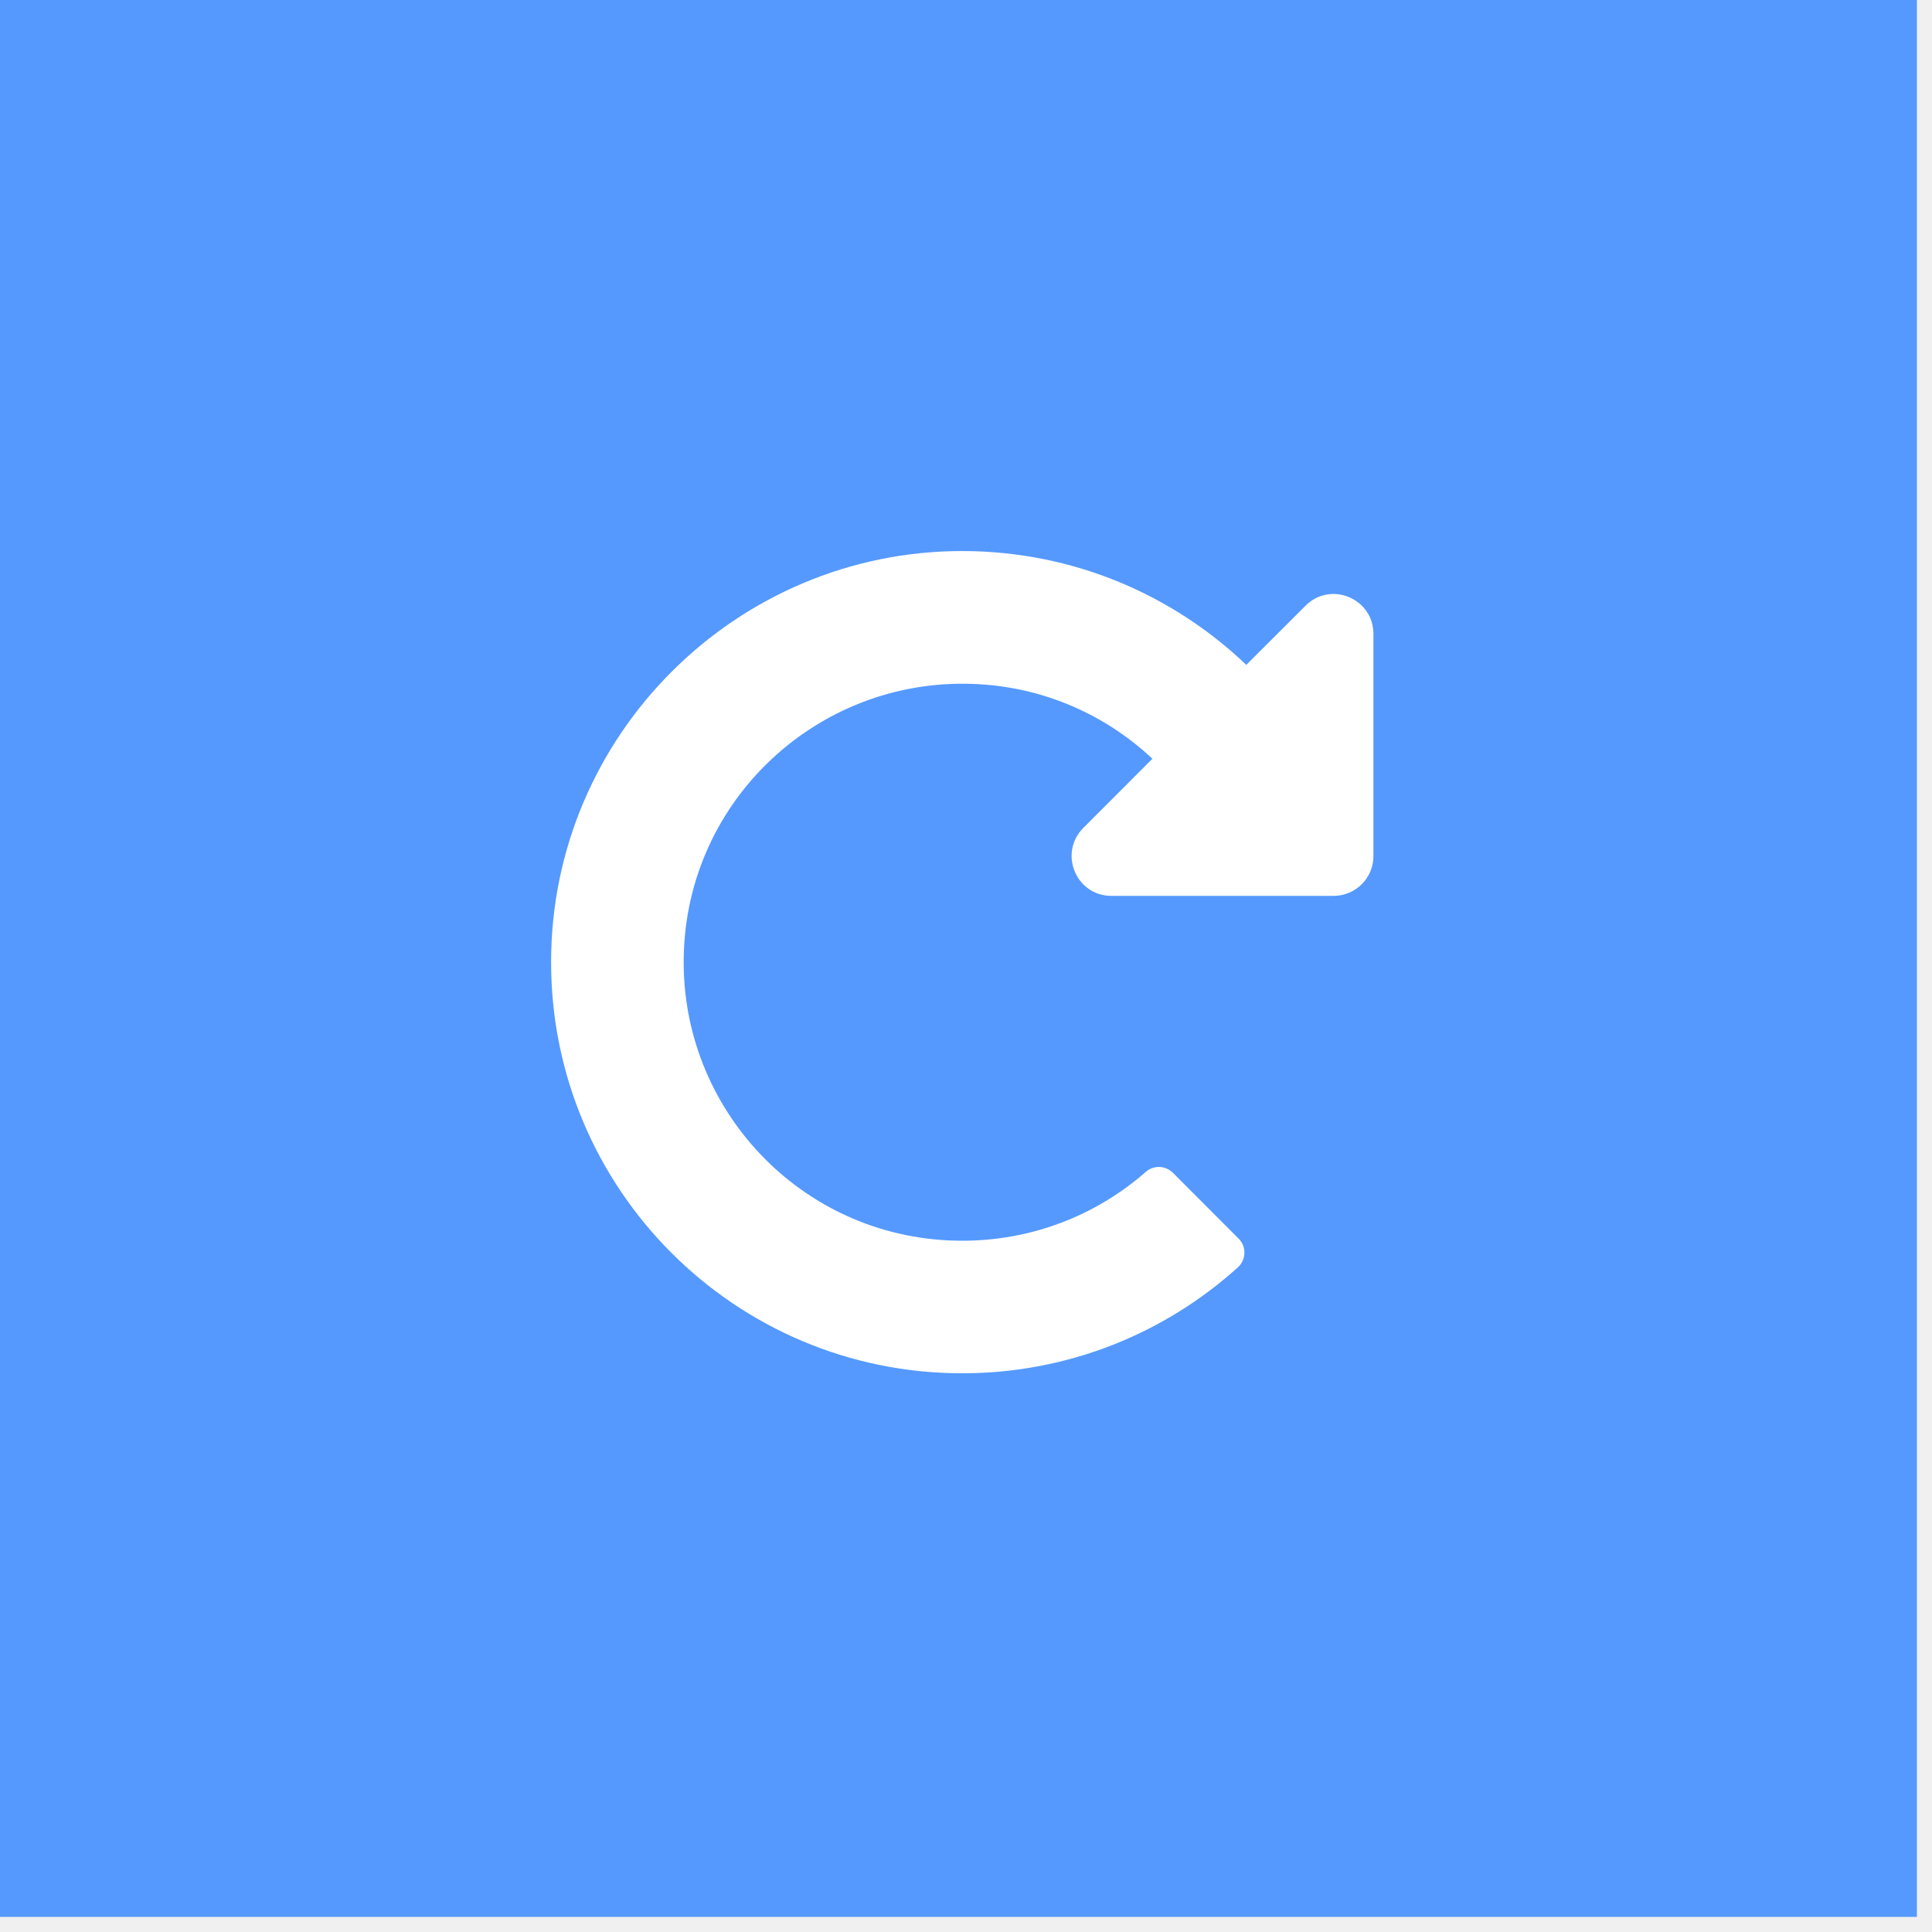
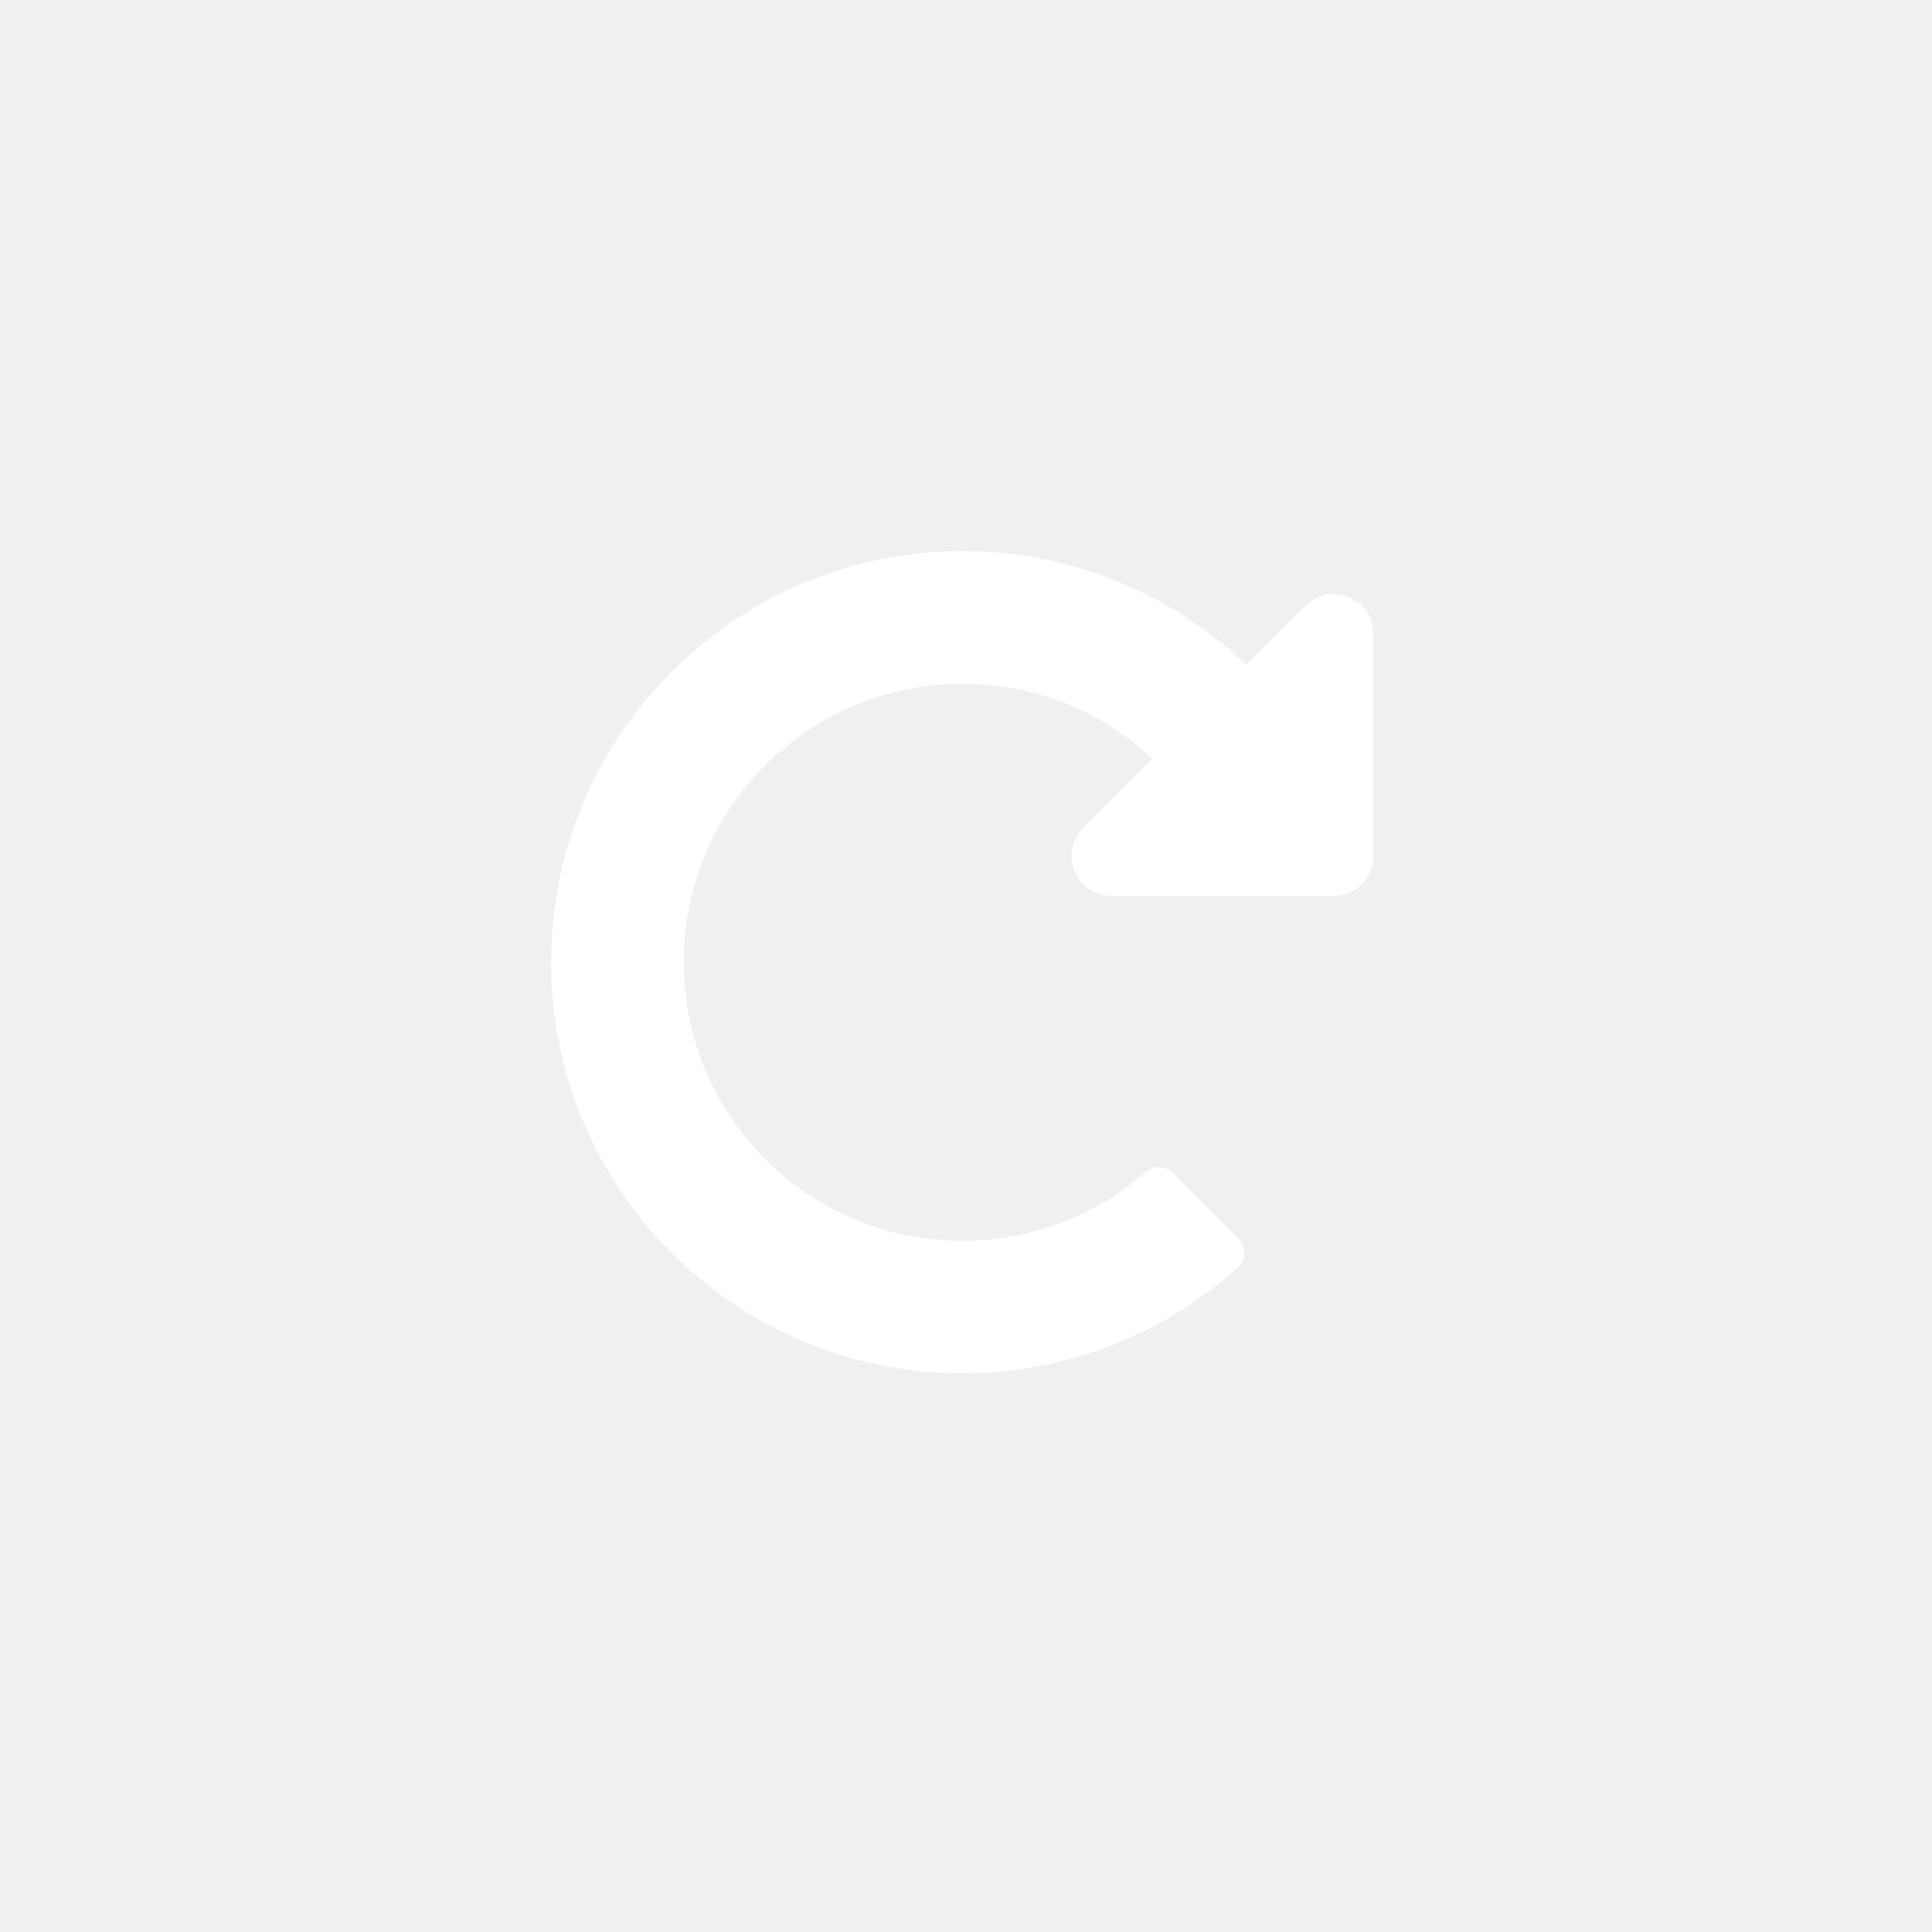
<svg xmlns="http://www.w3.org/2000/svg" version="1.1" id="Layer_1" x="0px" y="0px" width="64px" height="64px" viewBox="0 0 64 64">
-   <path fill="#5599ff" d="M-0.5-0.5h64v64h-64V-0.5z" />
+   <path fill="none" d="M-0.5-0.5h64v64h-64V-0.5z" />
  <path fill="#ffffff" d="M31.9,18.254c3.639,0.008,6.943,1.439,9.385,3.771l1.961-1.959c0.828-0.832,2.25-0.244,2.25,0.932  v7.363c0,0.729-0.594,1.316-1.32,1.316h-7.359c-1.176,0-1.758-1.42-0.93-2.252l2.289-2.291c-1.695-1.584-3.887-2.469-6.219-2.484  c-5.076-0.045-9.354,4.061-9.309,9.303c0.039,4.977,4.072,9.148,9.227,9.148c2.258,0,4.395-0.806,6.082-2.281  c0.258-0.228,0.648-0.215,0.898,0.031l2.176,2.18c0.266,0.262,0.254,0.703-0.027,0.953c-2.414,2.18-5.617,3.508-9.129,3.508  c-7.523,0-13.619-6.094-13.619-13.617C18.252,24.361,24.385,18.242,31.9,18.254z" />
</svg>
